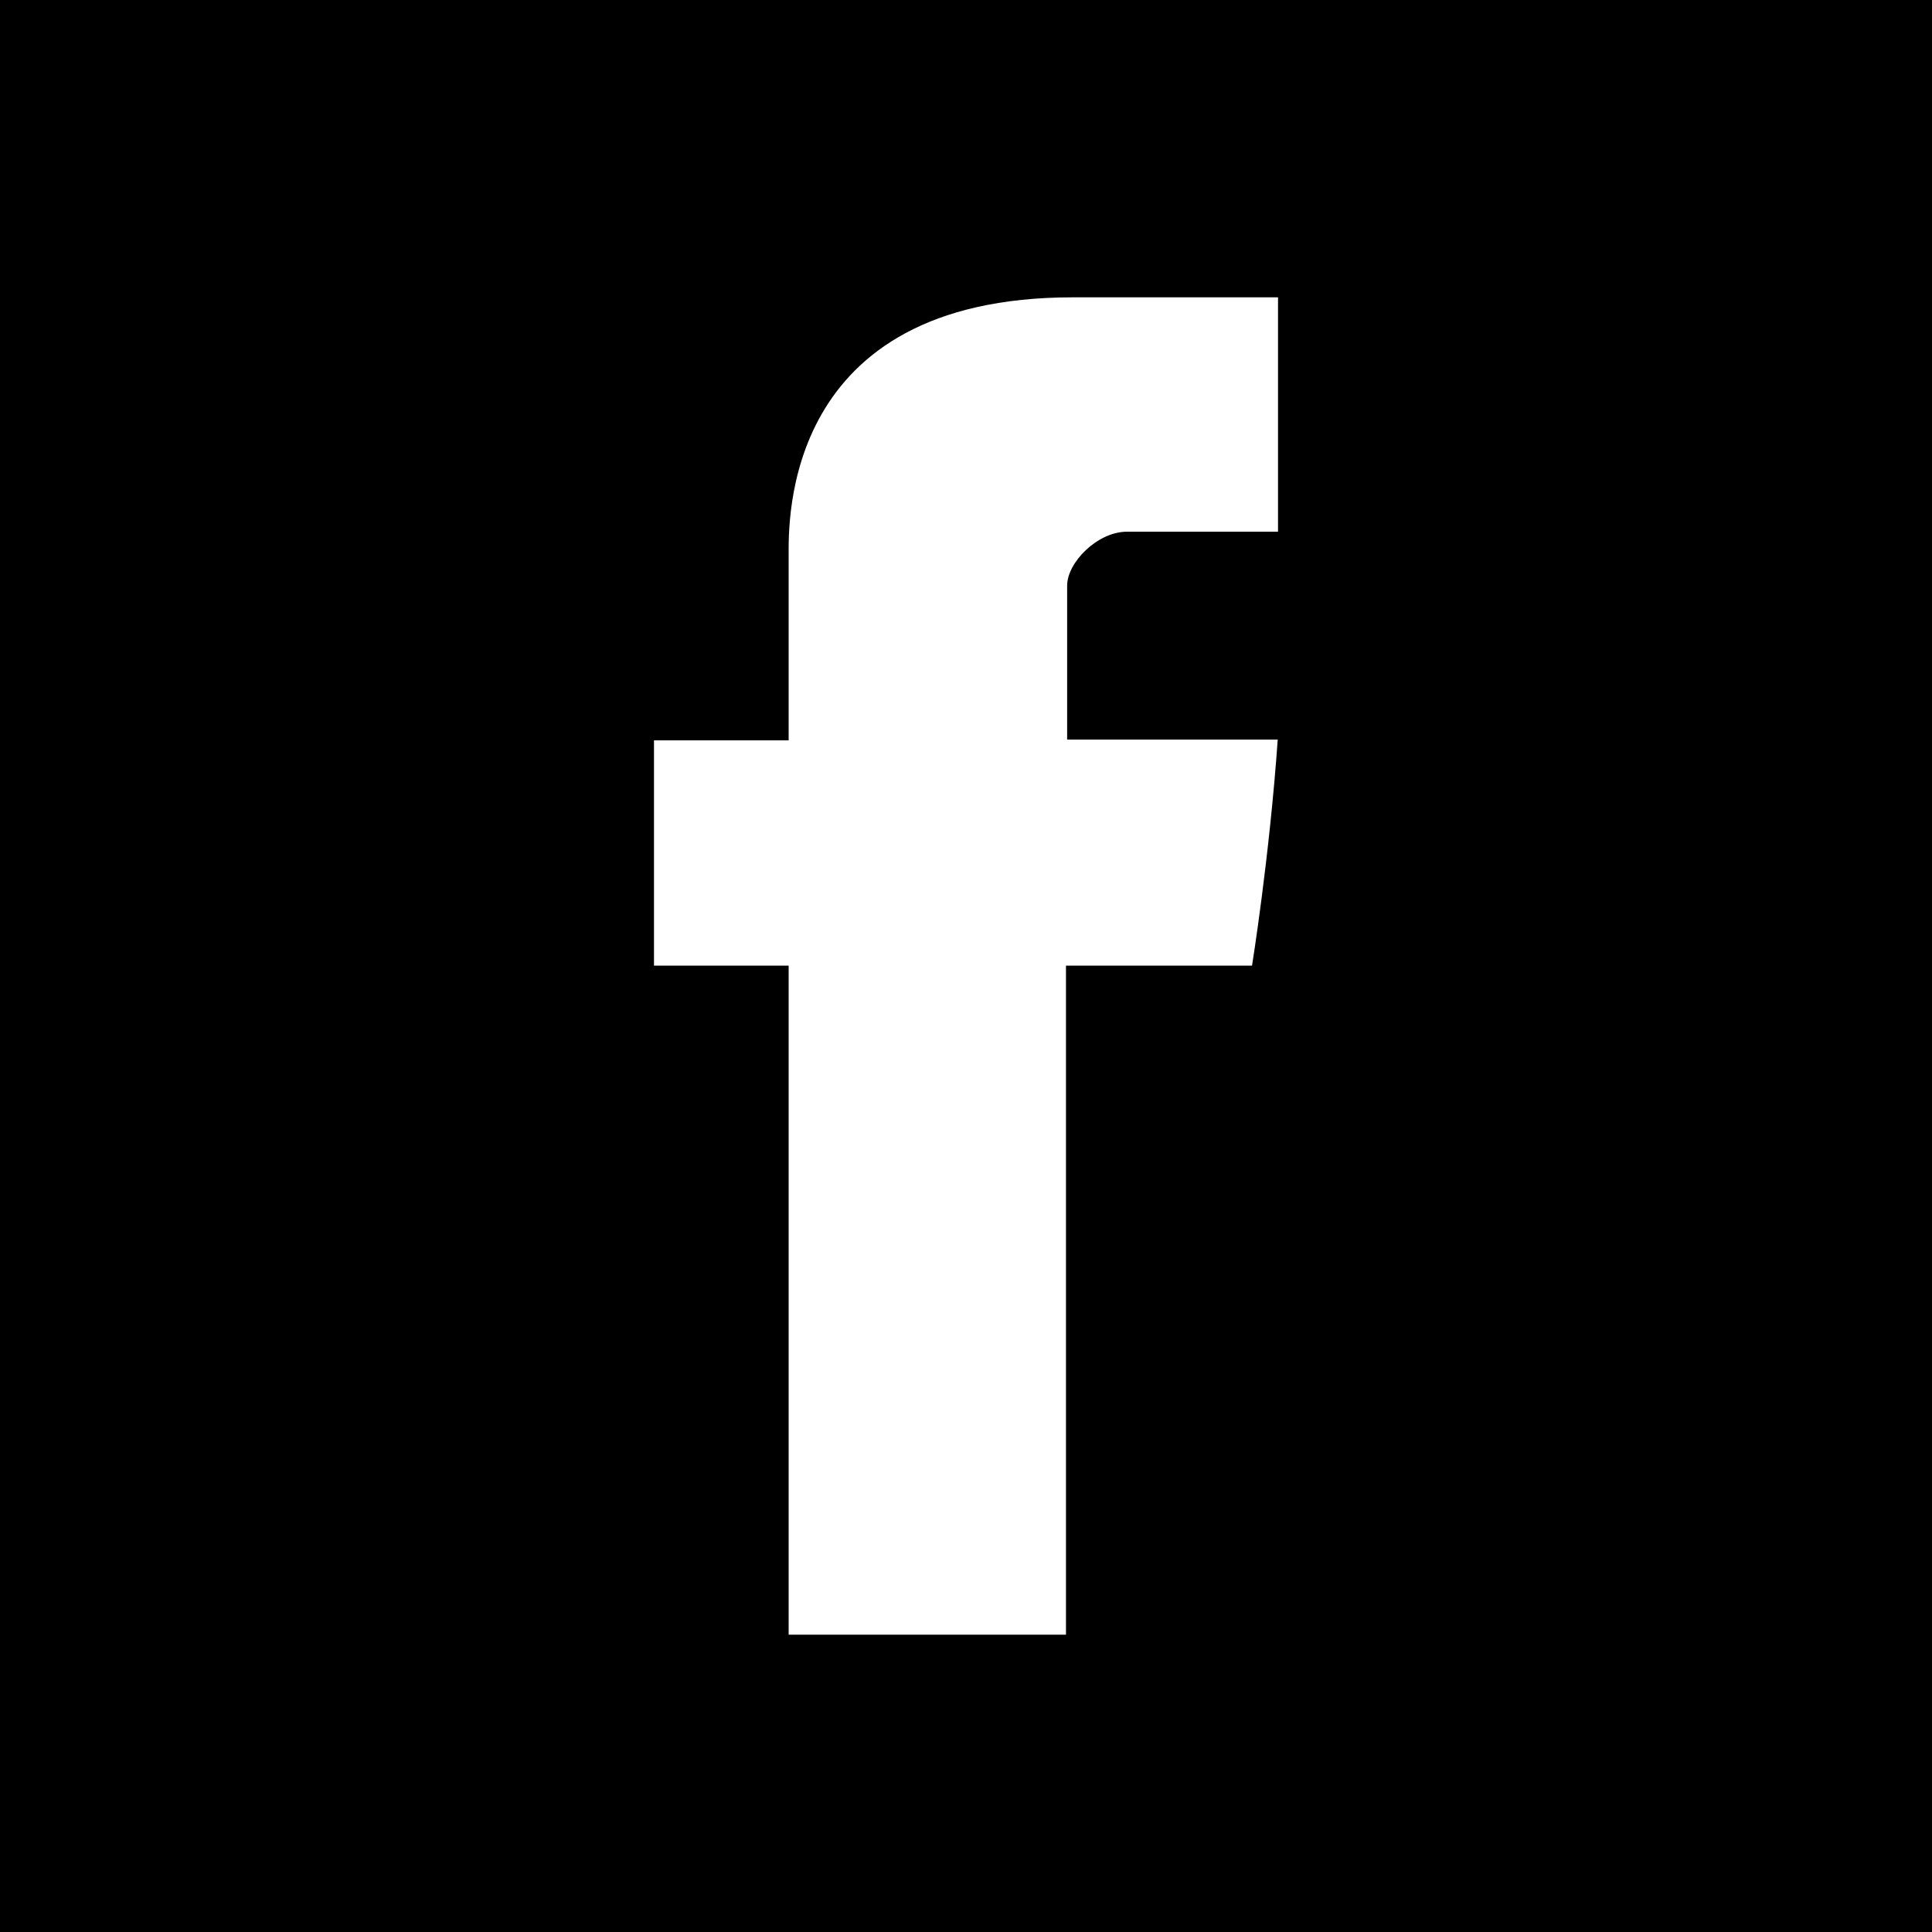
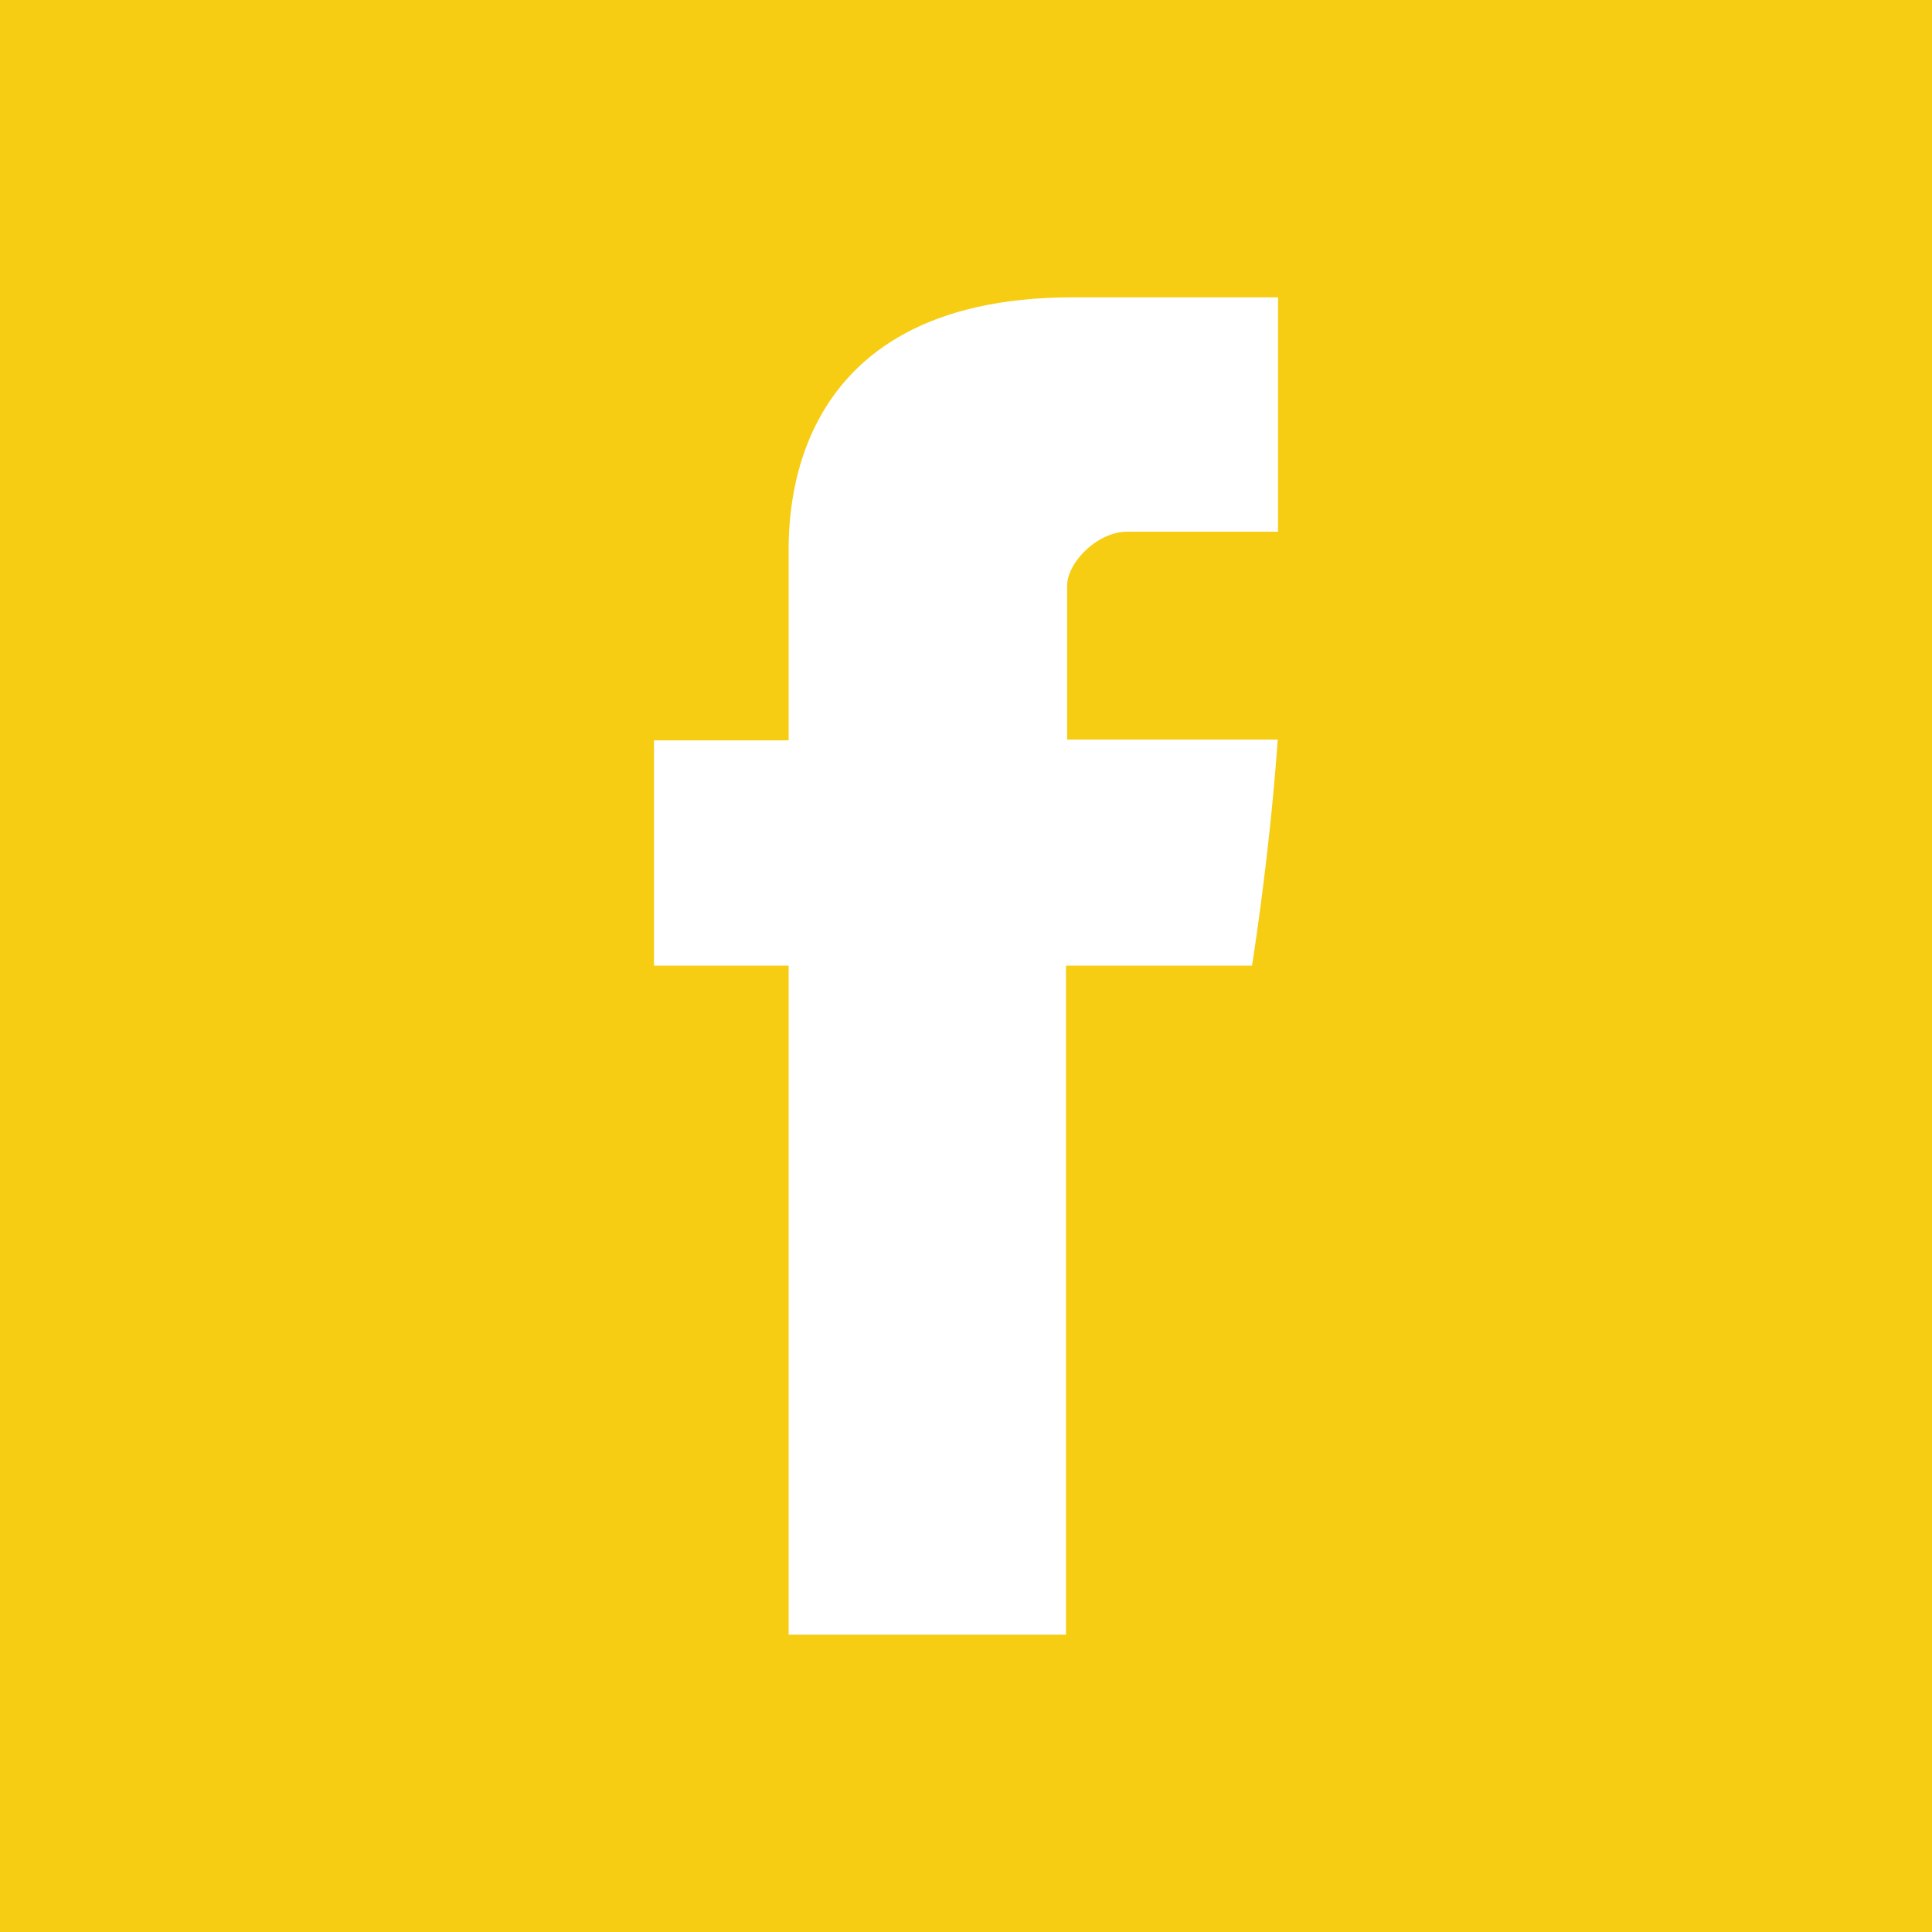
<svg xmlns="http://www.w3.org/2000/svg" width="20px" height="20px" viewBox="0 0 20 20" version="1.1">
  <g id="surface1">
-     <path style=" stroke:none;fill-rule:evenodd;fill:rgb(0%,0%,0%);fill-opacity:1;" d="M 0 0 L 0 20 L 20 20 L 20 0 Z M 13.23 5.504 L 11.668 5.504 C 11.359 5.504 11.047 5.824 11.047 6.062 L 11.047 7.656 L 13.227 7.656 C 13.141 8.879 12.961 9.996 12.961 9.996 L 11.035 9.996 L 11.035 16.922 L 8.164 16.922 L 8.164 9.996 L 6.77 9.996 L 6.77 7.664 L 8.164 7.664 L 8.164 5.758 C 8.164 5.41 8.094 3.078 11.105 3.078 L 13.23 3.078 Z M 13.23 5.504 " />
+     <path style=" stroke:none;fill-rule:evenodd;fill:rgb(96.5%,80.4%,7.5%);fill-opacity:1;" d="M 0 0 L 0 20 L 20 20 L 20 0 Z M 13.23 5.504 L 11.668 5.504 C 11.359 5.504 11.047 5.824 11.047 6.062 L 11.047 7.656 L 13.227 7.656 C 13.141 8.879 12.961 9.996 12.961 9.996 L 11.035 9.996 L 11.035 16.922 L 8.164 16.922 L 8.164 9.996 L 6.77 9.996 L 6.77 7.664 L 8.164 7.664 L 8.164 5.758 C 8.164 5.41 8.094 3.078 11.105 3.078 L 13.23 3.078 Z M 13.23 5.504 " />
  </g>
</svg>
